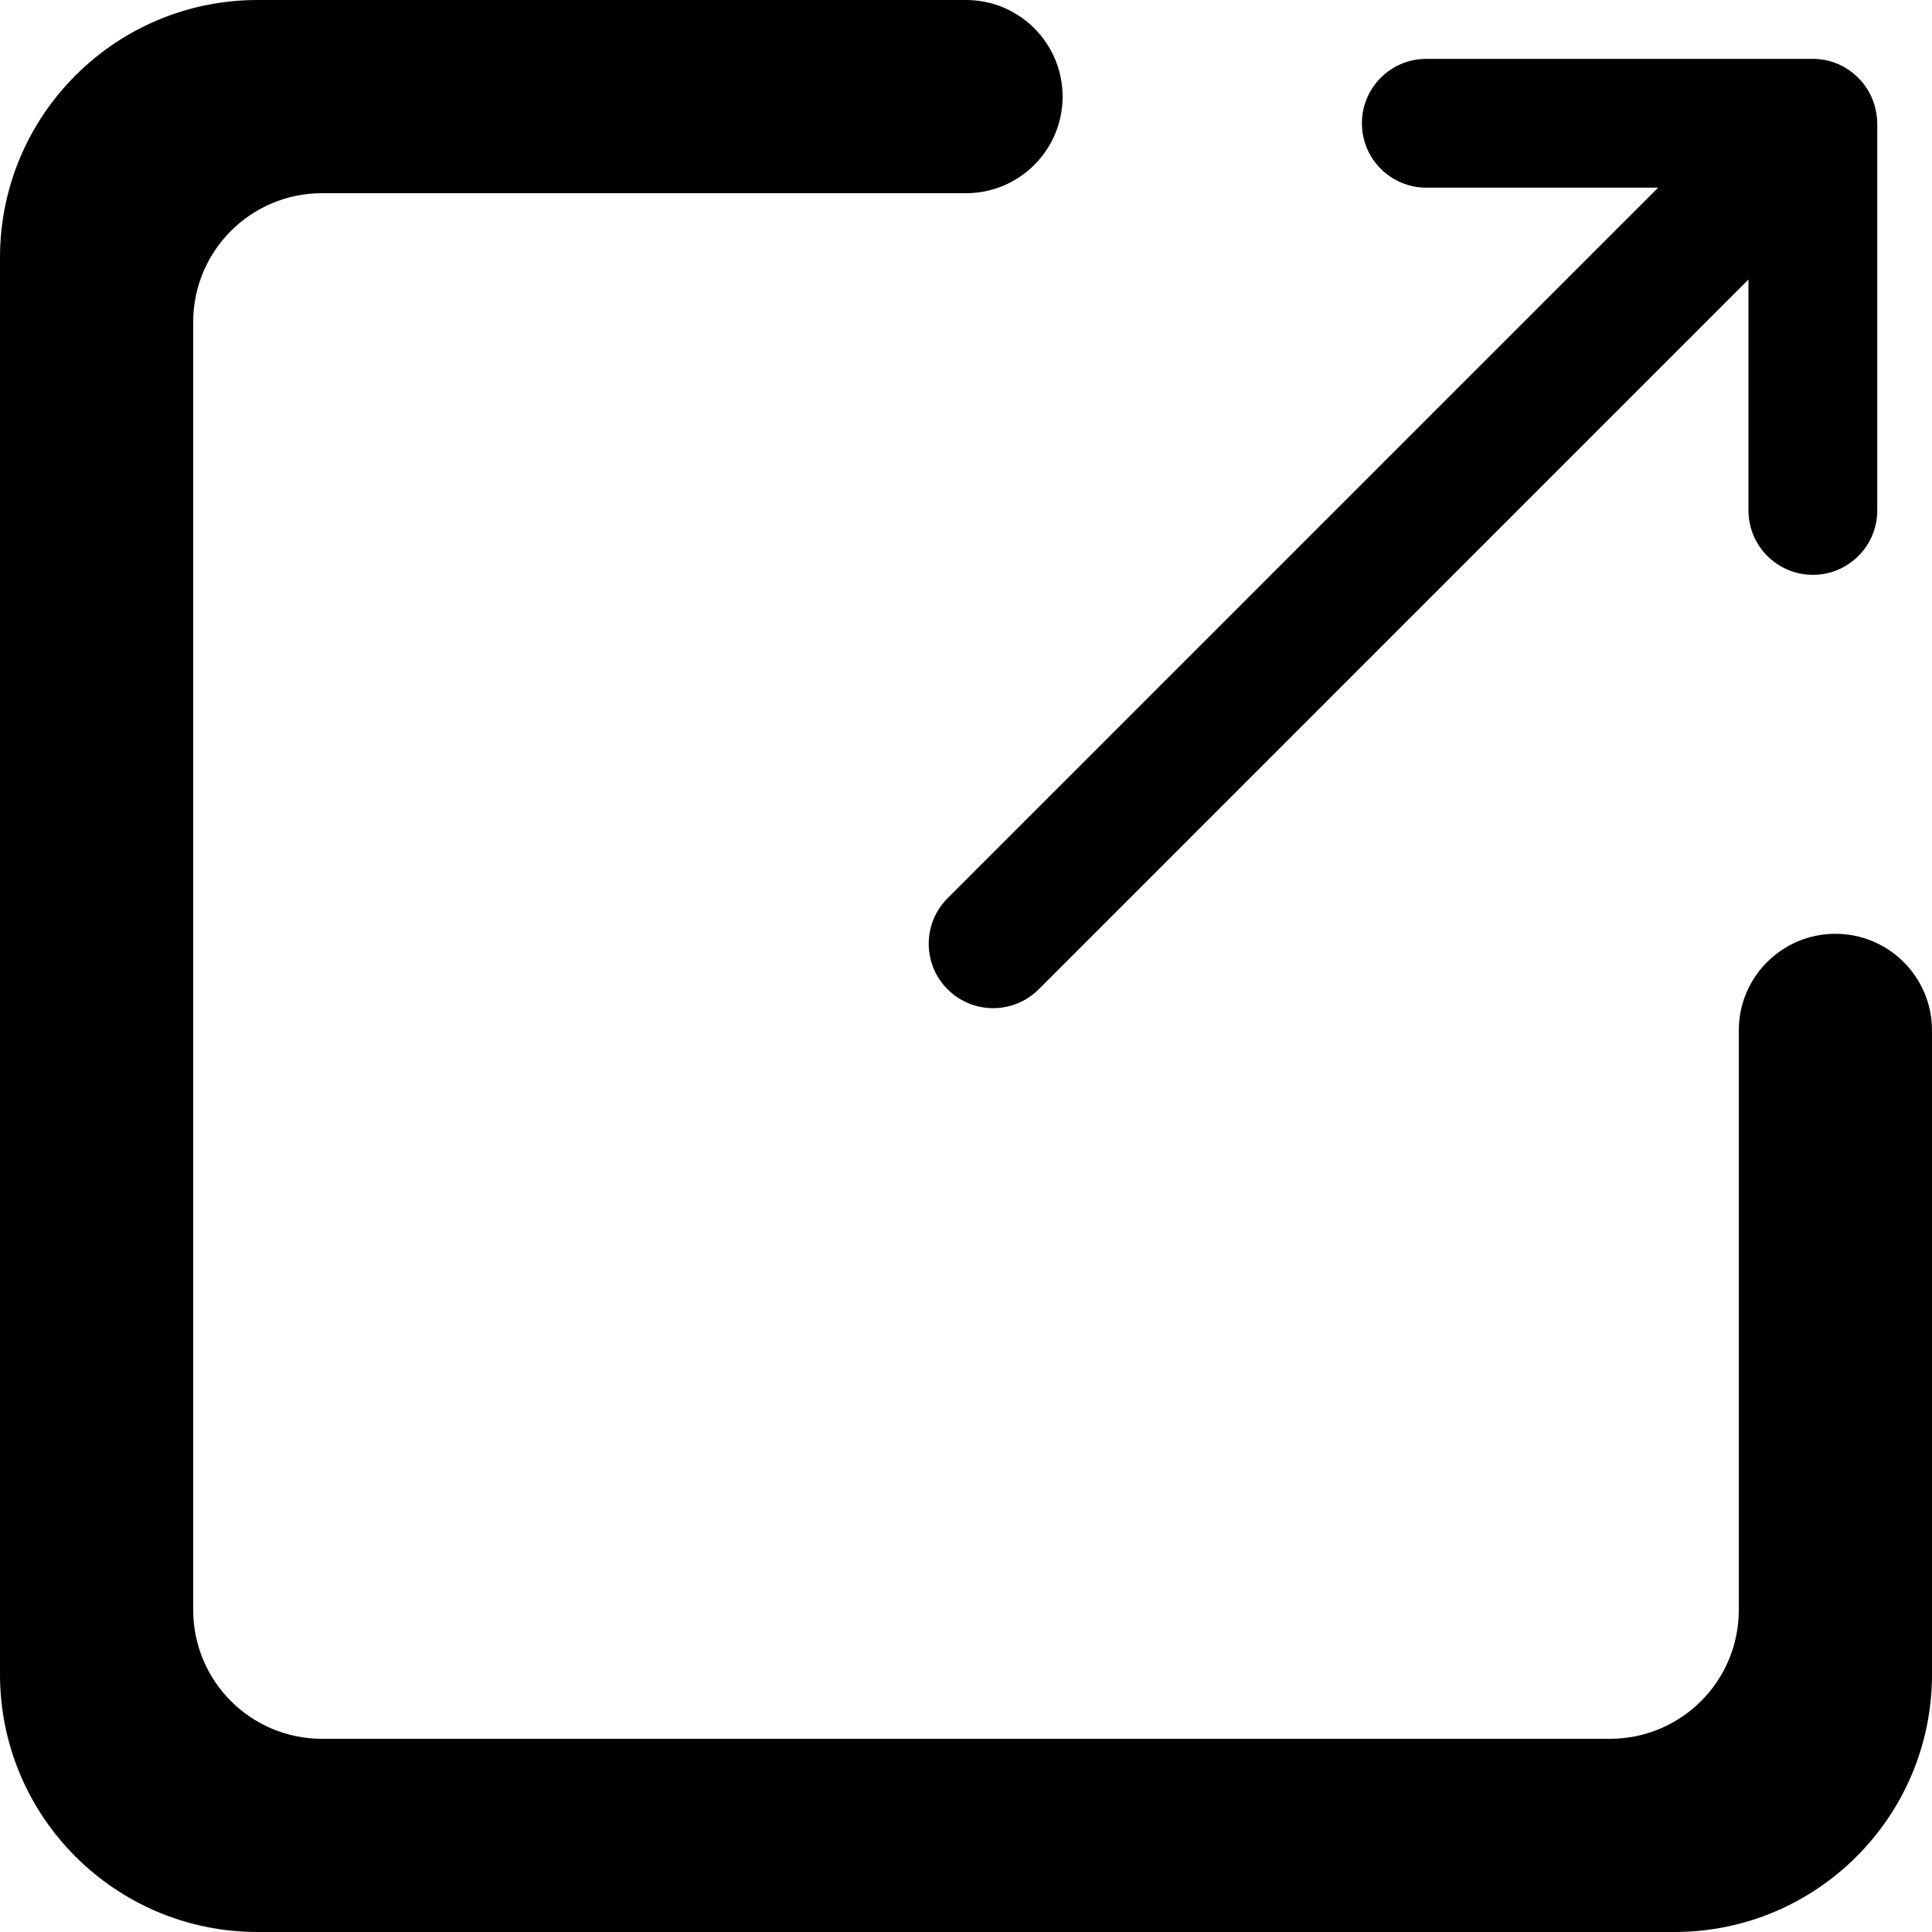
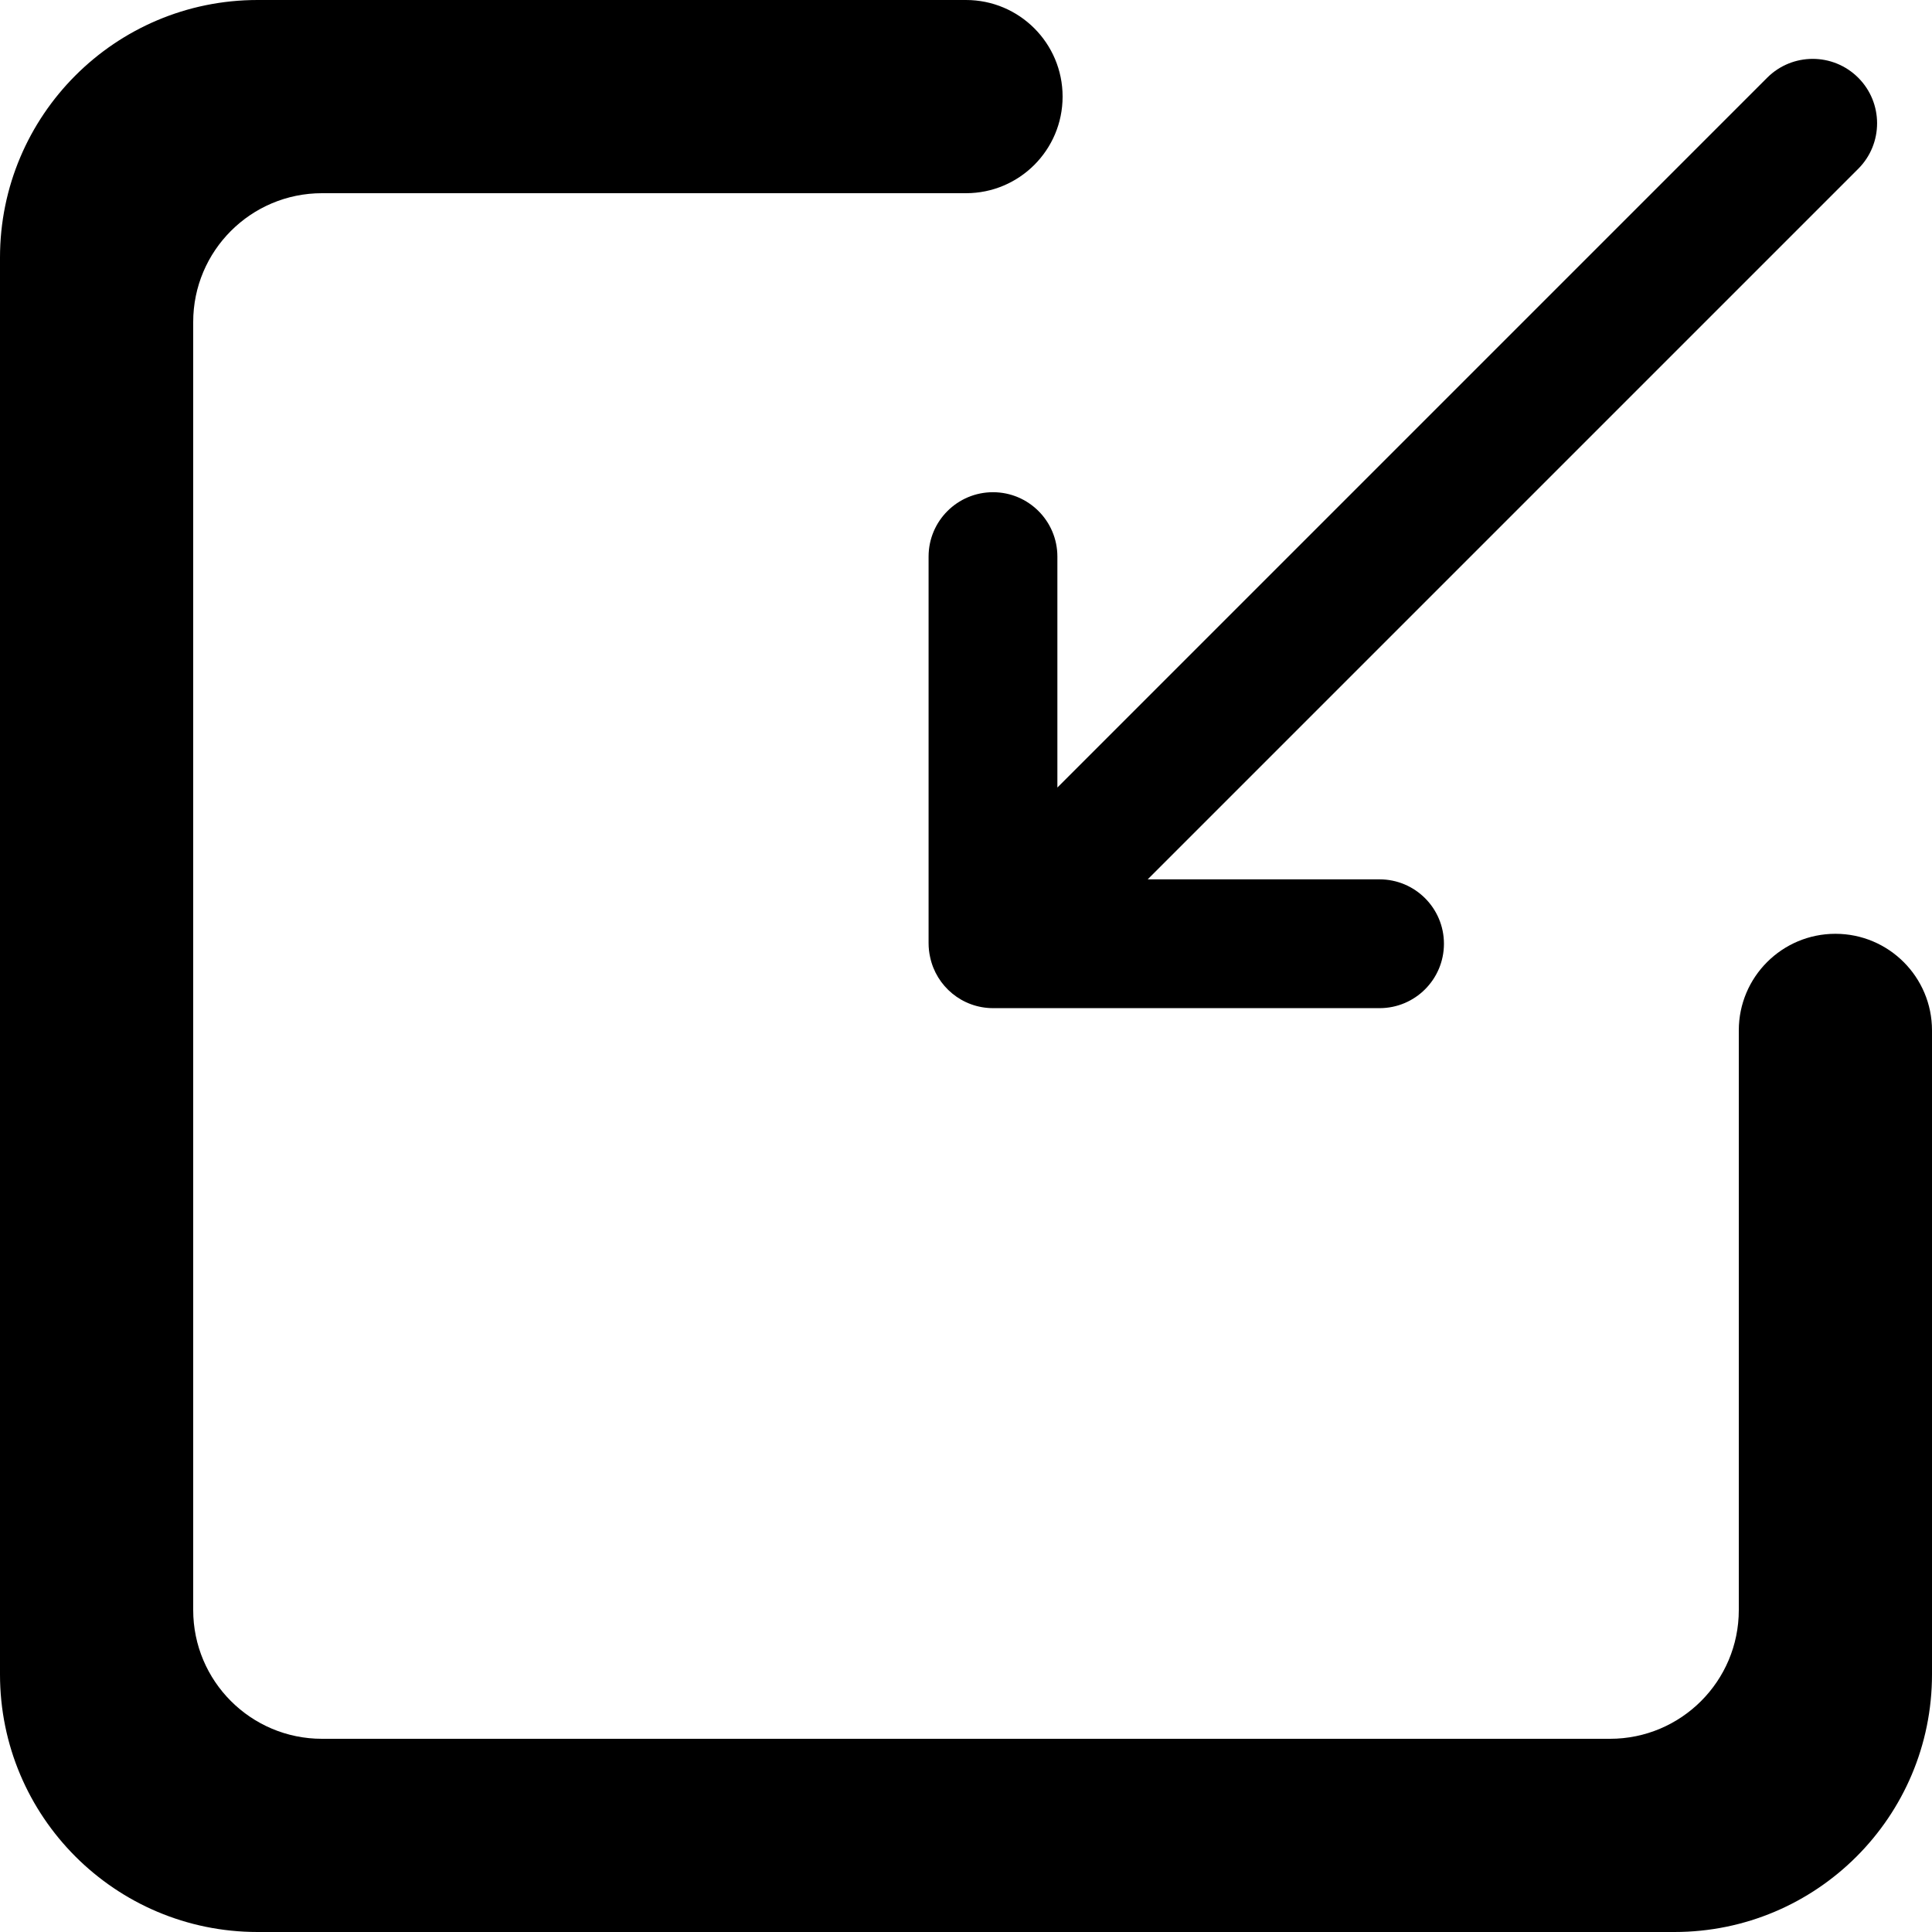
<svg xmlns="http://www.w3.org/2000/svg" width="60px" height="60px" viewBox="0 0 60 60" version="1.1">
  <g id="Design" stroke="none" stroke-width="1" fill-rule="evenodd">
-     <g id="UI-库" transform="translate(-90, -5190)" fill-rule="nonzero">
-       <g id="导出icon" transform="translate(90, 5190)">
-         <path d="M54,32 C54,30.343 55.343,29 57,29 C58.657,29 60,30.343 60,32 L60,52 C60,56.418 56.418,60 52,60 L8,60 C3.582,60 5.41083001e-16,56.418 0,52 L0,8 C-5.41083001e-16,3.582 3.582,8.11624501e-16 8,0 L30,0 C31.657,0 33,1.343 33,3 C33,4.657 31.657,6 30,6 L10,6 C7.791,6 6,7.791 6,10 L6,50 C6,52.209 7.791,54 10,54 L50,54 C52.209,54 54,52.209 54,50 L54,32 Z" id="Path" />
-         <path d="M54.3,8.68 L32.257,30.724 C31.476,31.505 30.21,31.505 29.428,30.724 C28.647,29.943 28.647,28.676 29.428,27.895 L51.495,5.828 L44.295,5.828 C43.191,5.828 42.295,4.933 42.295,3.828 C42.295,2.724 43.191,1.828 44.295,1.828 L56.295,1.828 C57.257,1.828 58.061,2.508 58.252,3.413 C58.284,3.554 58.3,3.701 58.3,3.852 L58.3,15.852 C58.3,16.956 57.405,17.852 56.3,17.852 C55.196,17.852 54.3,16.956 54.3,15.852 L54.3,8.68 Z" id="Path" />
+     <g id="UI-库" transform="translate(-230, -5190)" fill-rule="nonzero">
+       <g id="导出icon-copy" transform="translate(230, 5185)">
+         <path d="M54,37 C54,35.343 55.343,34 57,34 C58.657,34 60,35.343 60,37 L60,57 C60,61.418 56.418,65 52,65 L8,65 C3.582,65 5.41083001e-16,61.418 0,57 L0,13 C-5.41083001e-16,8.582 3.582,5 8,5 L30,5 C31.657,5 33,6.343 33,8 C33,9.657 31.657,11 30,11 L10,11 C7.791,11 6,12.791 6,15 L6,55 C6,57.209 7.791,59 10,59 L50,59 C52.209,59 54,57.209 54,55 L54,37 Z" id="Path" />
+         <path d="M32.838,29.458 L54.881,7.414 C55.662,6.633 56.928,6.633 57.709,7.414 C58.49,8.195 58.49,9.462 57.709,10.243 L35.643,32.309 L42.843,32.309 C43.947,32.309 44.843,33.205 44.843,34.309 C44.843,35.414 43.947,36.309 42.843,36.309 L30.843,36.309 C29.881,36.309 29.077,35.63 28.886,34.725 C28.854,34.584 28.838,34.437 28.838,34.286 L28.838,22.286 C28.838,21.181 29.733,20.286 30.838,20.286 C31.942,20.286 32.838,21.181 32.838,22.286 L32.838,29.458 Z" id="Path" />
      </g>
    </g>
  </g>
</svg>
